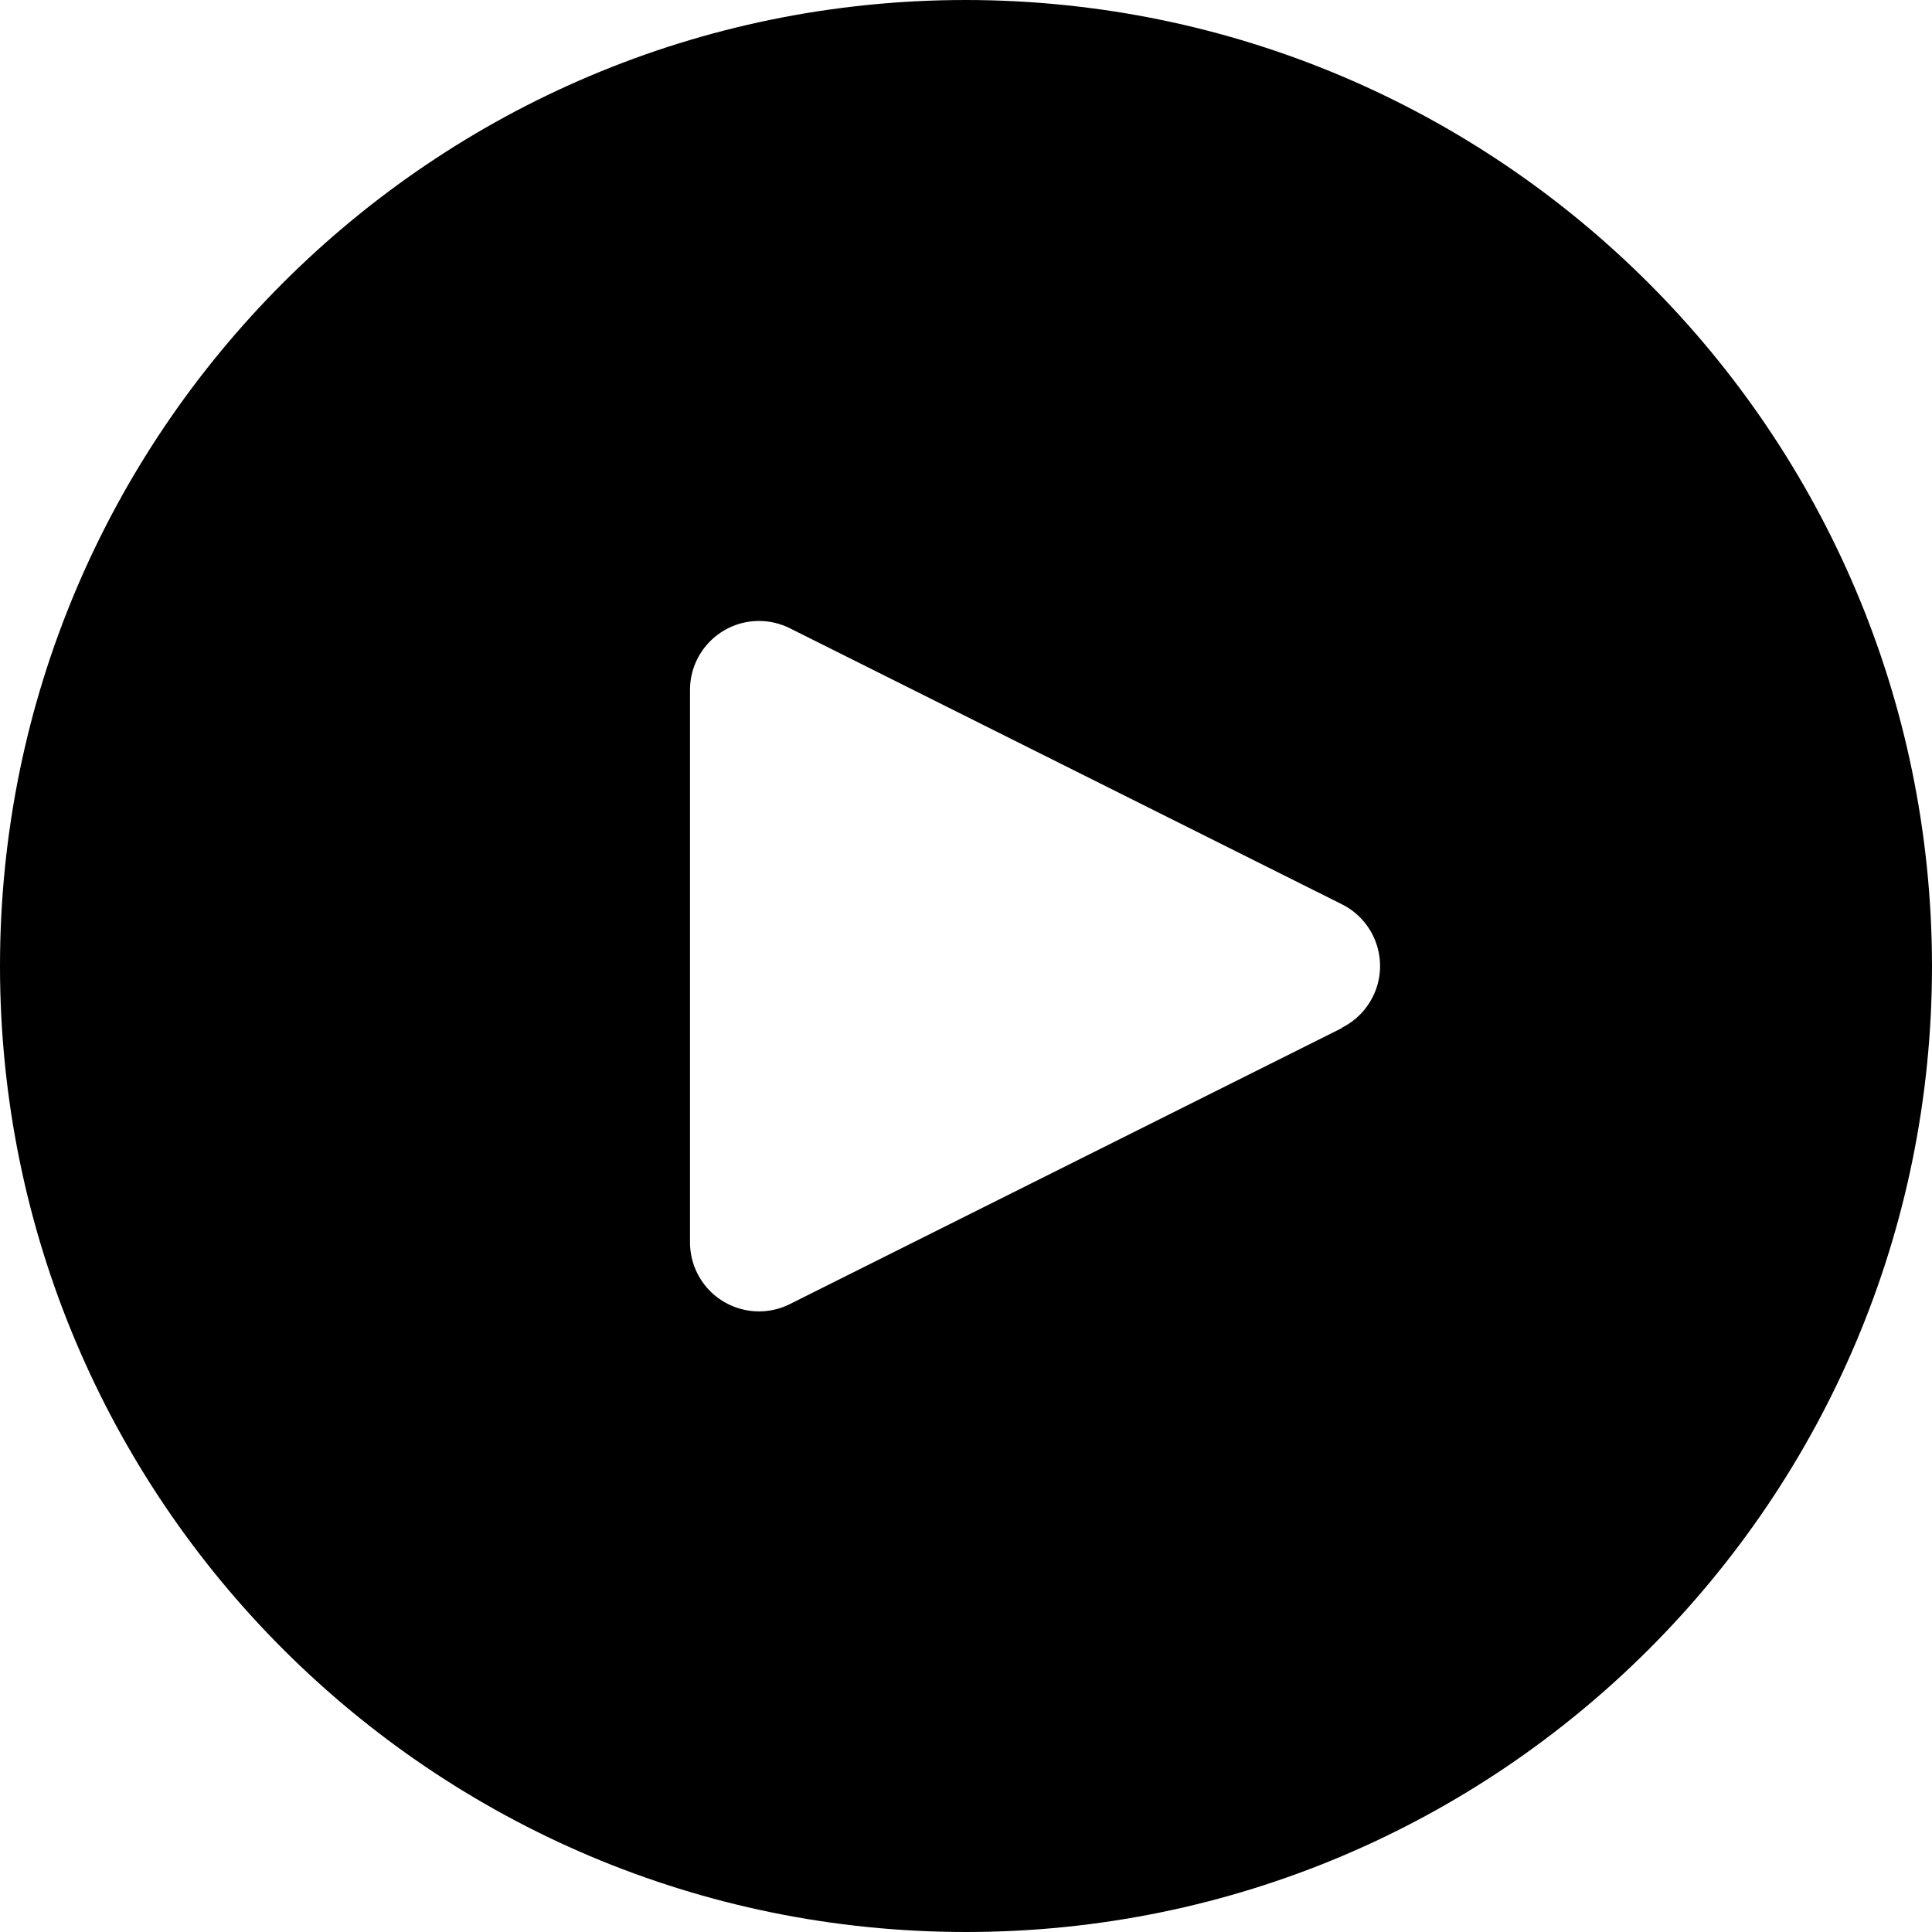
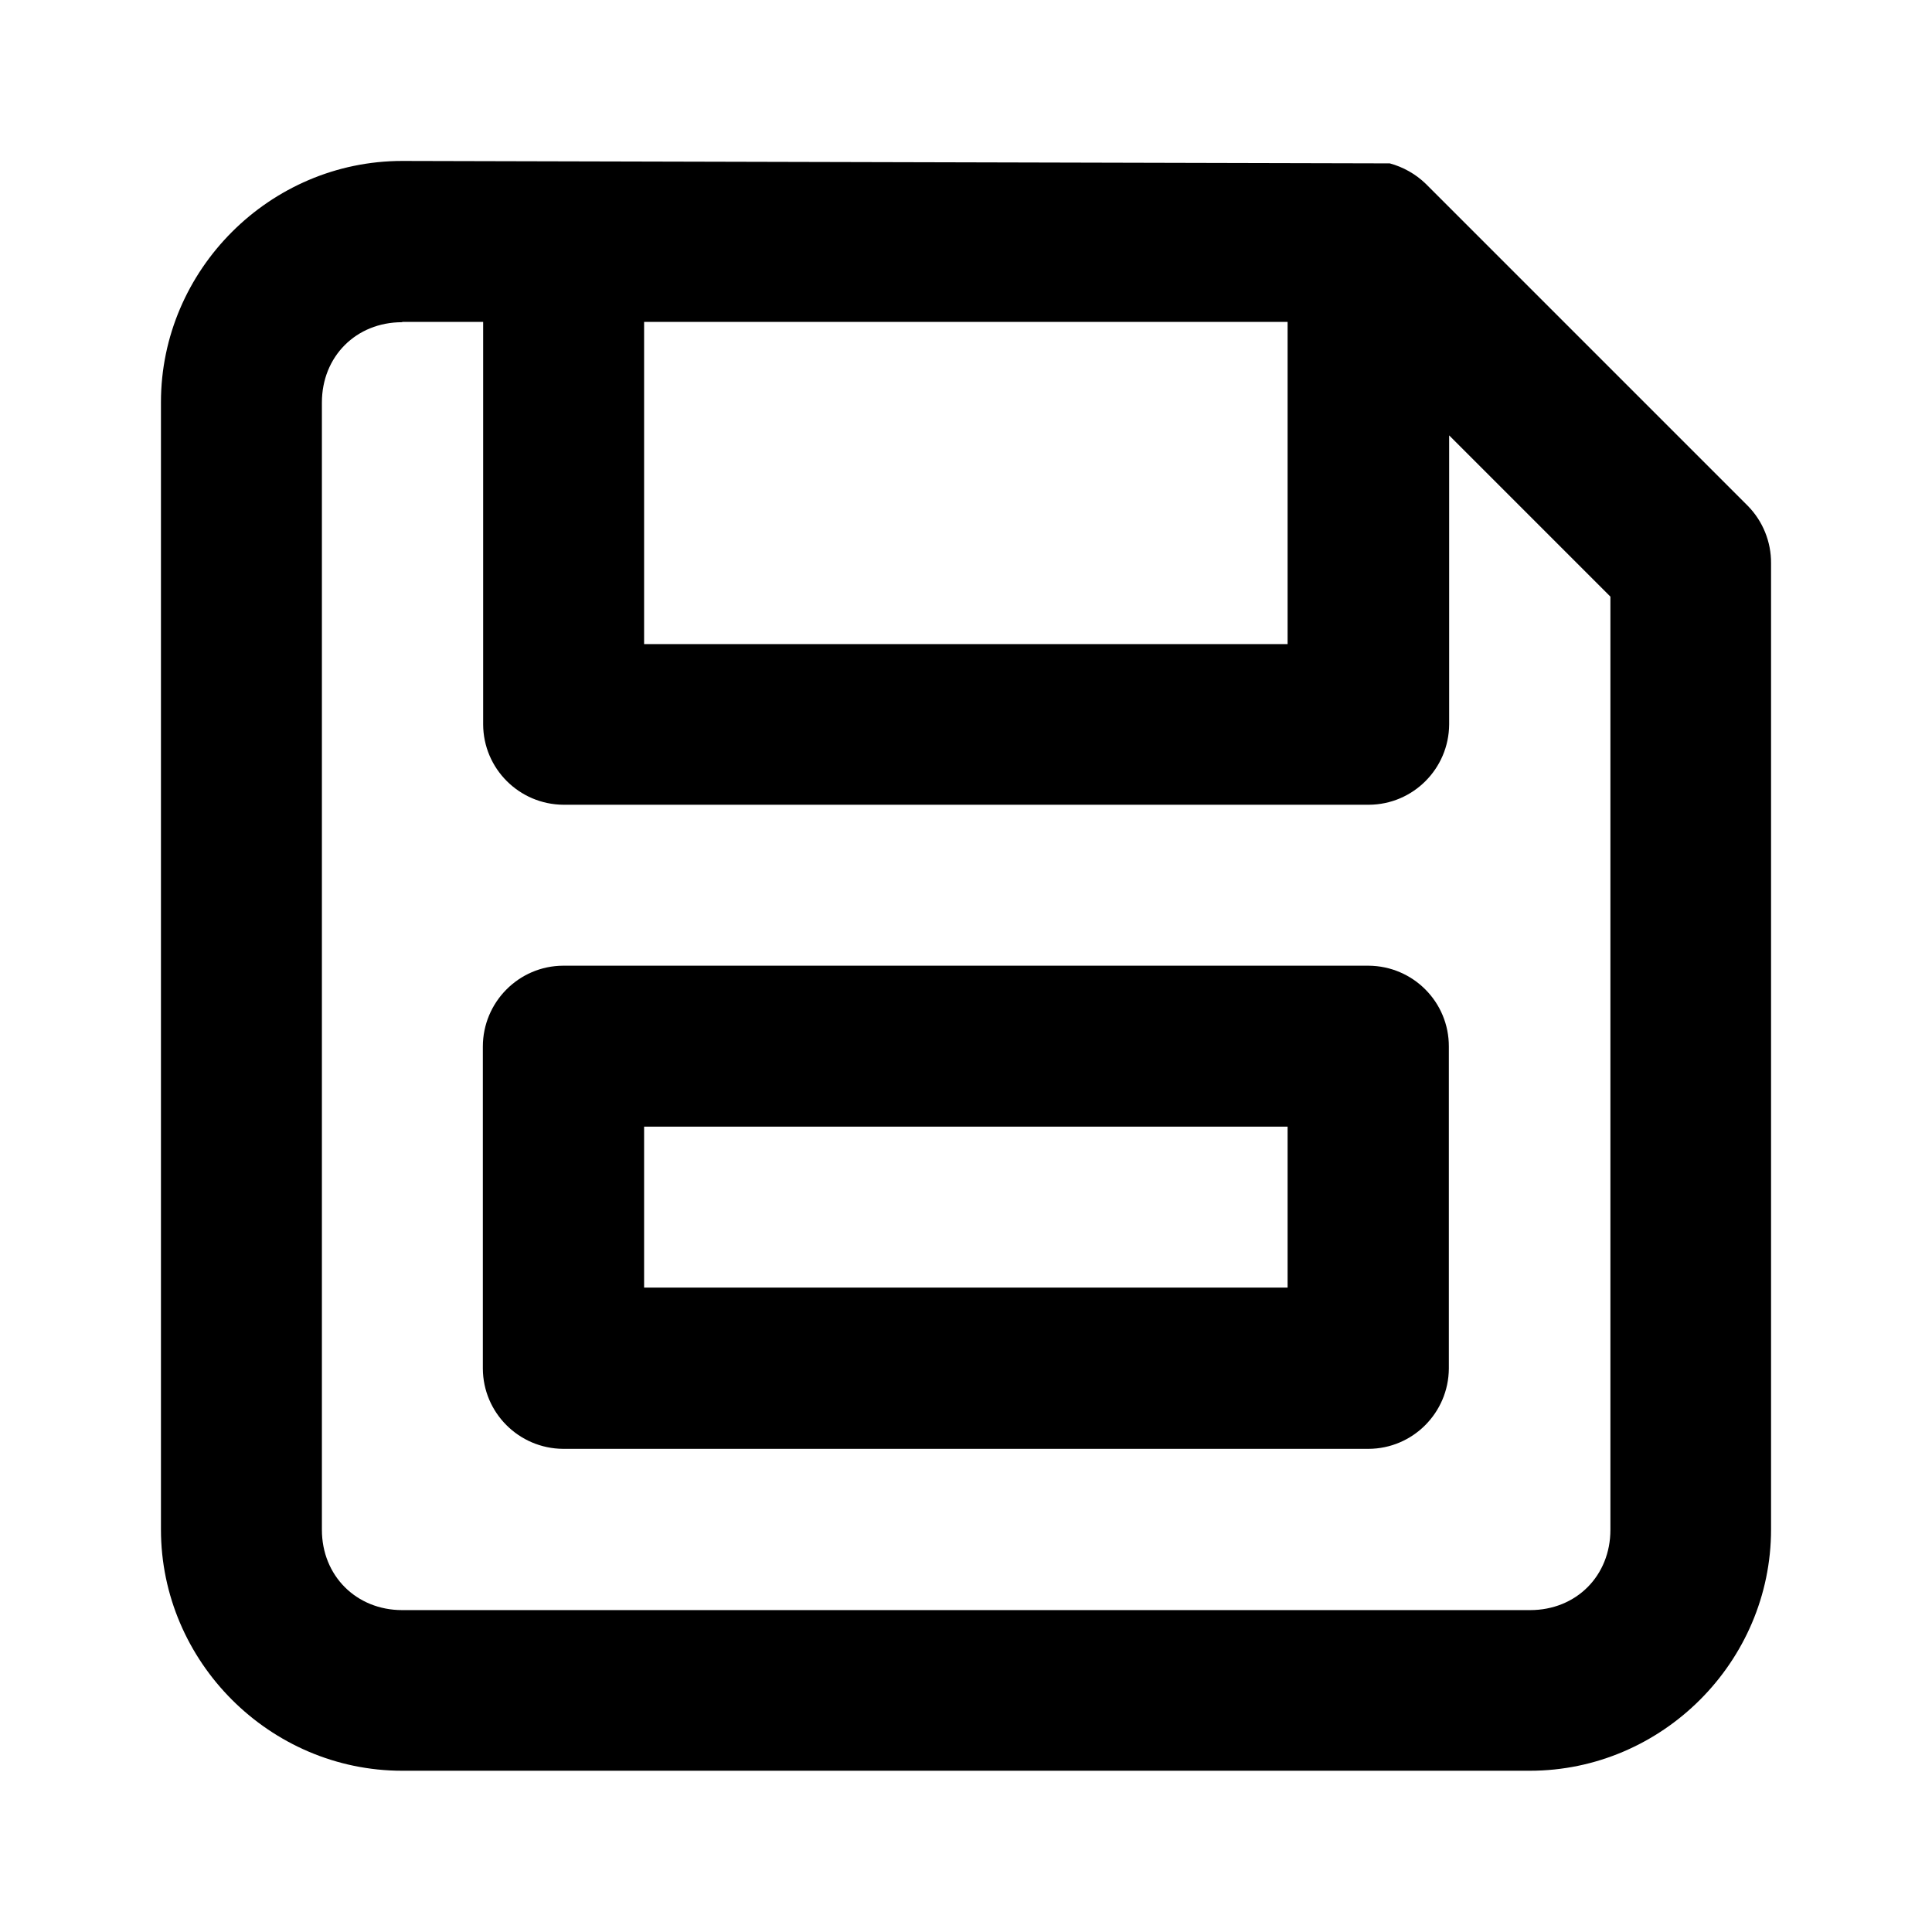
- <svg xmlns="http://www.w3.org/2000/svg" version="1.1" id="Capa_1" x="0px" y="0px" viewBox="0 0 477.867 477.867" style="enable-background:new 0 0 477.867 477.867;" xml:space="preserve">
-   <g>
-     <g>
-       <path d="M238.933,0C106.974,0,0,106.974,0,238.933s106.974,238.933,238.933,238.933s238.933-106.974,238.933-238.933    C477.726,107.033,370.834,0.141,238.933,0z M339.557,246.546c-1.654,3.318-4.343,6.008-7.662,7.662v0.085L195.362,322.56    c-8.432,4.213-18.682,0.794-22.896-7.638c-1.198-2.397-1.815-5.043-1.8-7.722V170.667c-0.004-9.426,7.633-17.07,17.059-17.075    c2.651-0.001,5.266,0.615,7.637,1.8l136.533,68.267C340.331,227.863,343.762,238.11,339.557,246.546z" />
-     </g>
-   </g>
-   <g>
- </g>
-   <g>
- </g>
-   <g>
- </g>
-   <g>
- </g>
-   <g>
- </g>
-   <g>
- </g>
-   <g>
- </g>
-   <g>
- </g>
-   <g>
- </g>
-   <g>
- </g>
-   <g>
- </g>
-   <g>
- </g>
-   <g>
- </g>
-   <g>
- </g>
-   <g>
- </g>
+ <svg xmlns="http://www.w3.org/2000/svg" width="24" height="24" viewBox="0 0 6.35 6.35">
+   <path d="m 1.322,291.179 c -0.435,0 -0.793,0.358 -0.793,0.793 v 3.705 c 0,0.435 0.358,0.793 0.793,0.793 h 3.706 c 0.435,0 0.793,-0.358 0.793,-0.793 v -3.176 c 5.339e-4,-0.07 -0.027,-0.138 -0.076,-0.188 l -1.059,-1.059 c -0.033,-0.032 -0.074,-0.055 -0.118,-0.067 z m 0,0.529 h 0.266 v 1.323 c 5.849e-4,0.145 0.118,0.263 0.264,0.264 h 2.647 c 0.145,-5.8e-4 0.263,-0.118 0.264,-0.264 v -0.95 l 0.53,0.53 v 3.067 c 0,0.151 -0.112,0.264 -0.264,0.264 H 1.322 c -0.151,0 -0.264,-0.113 -0.264,-0.264 v -3.705 c 0,-0.151 0.112,-0.264 0.264,-0.264 z m 0.795,0 h 2.115 v 1.059 h -2.115 z m -0.266,2.116 c -0.146,5.8e-4 -0.264,0.12 -0.264,0.266 v 1.058 c 5.795e-4,0.145 0.118,0.263 0.264,0.264 h 2.647 c 0.145,-5.8e-4 0.263,-0.118 0.264,-0.264 v -1.058 c 5.55e-4,-0.146 -0.117,-0.265 -0.264,-0.266 z m 0.266,0.529 h 2.115 v 0.529 h -2.115 z" color="#000" font-family="sans-serif" font-weight="400" overflow="visible" transform="translate(0 -290.65)" white-space="normal" style="line-height:normal;font-variant-ligatures:normal;font-variant-position:normal;font-variant-caps:normal;font-variant-numeric:normal;font-variant-alternates:normal;font-feature-settings:normal;text-indent:0;text-align:start;text-decoration-line:none;text-decoration-style:solid;text-decoration-color:#000;text-transform:none;text-orientation:mixed;shape-padding:0;isolation:auto;mix-blend-mode:normal" />
</svg>
